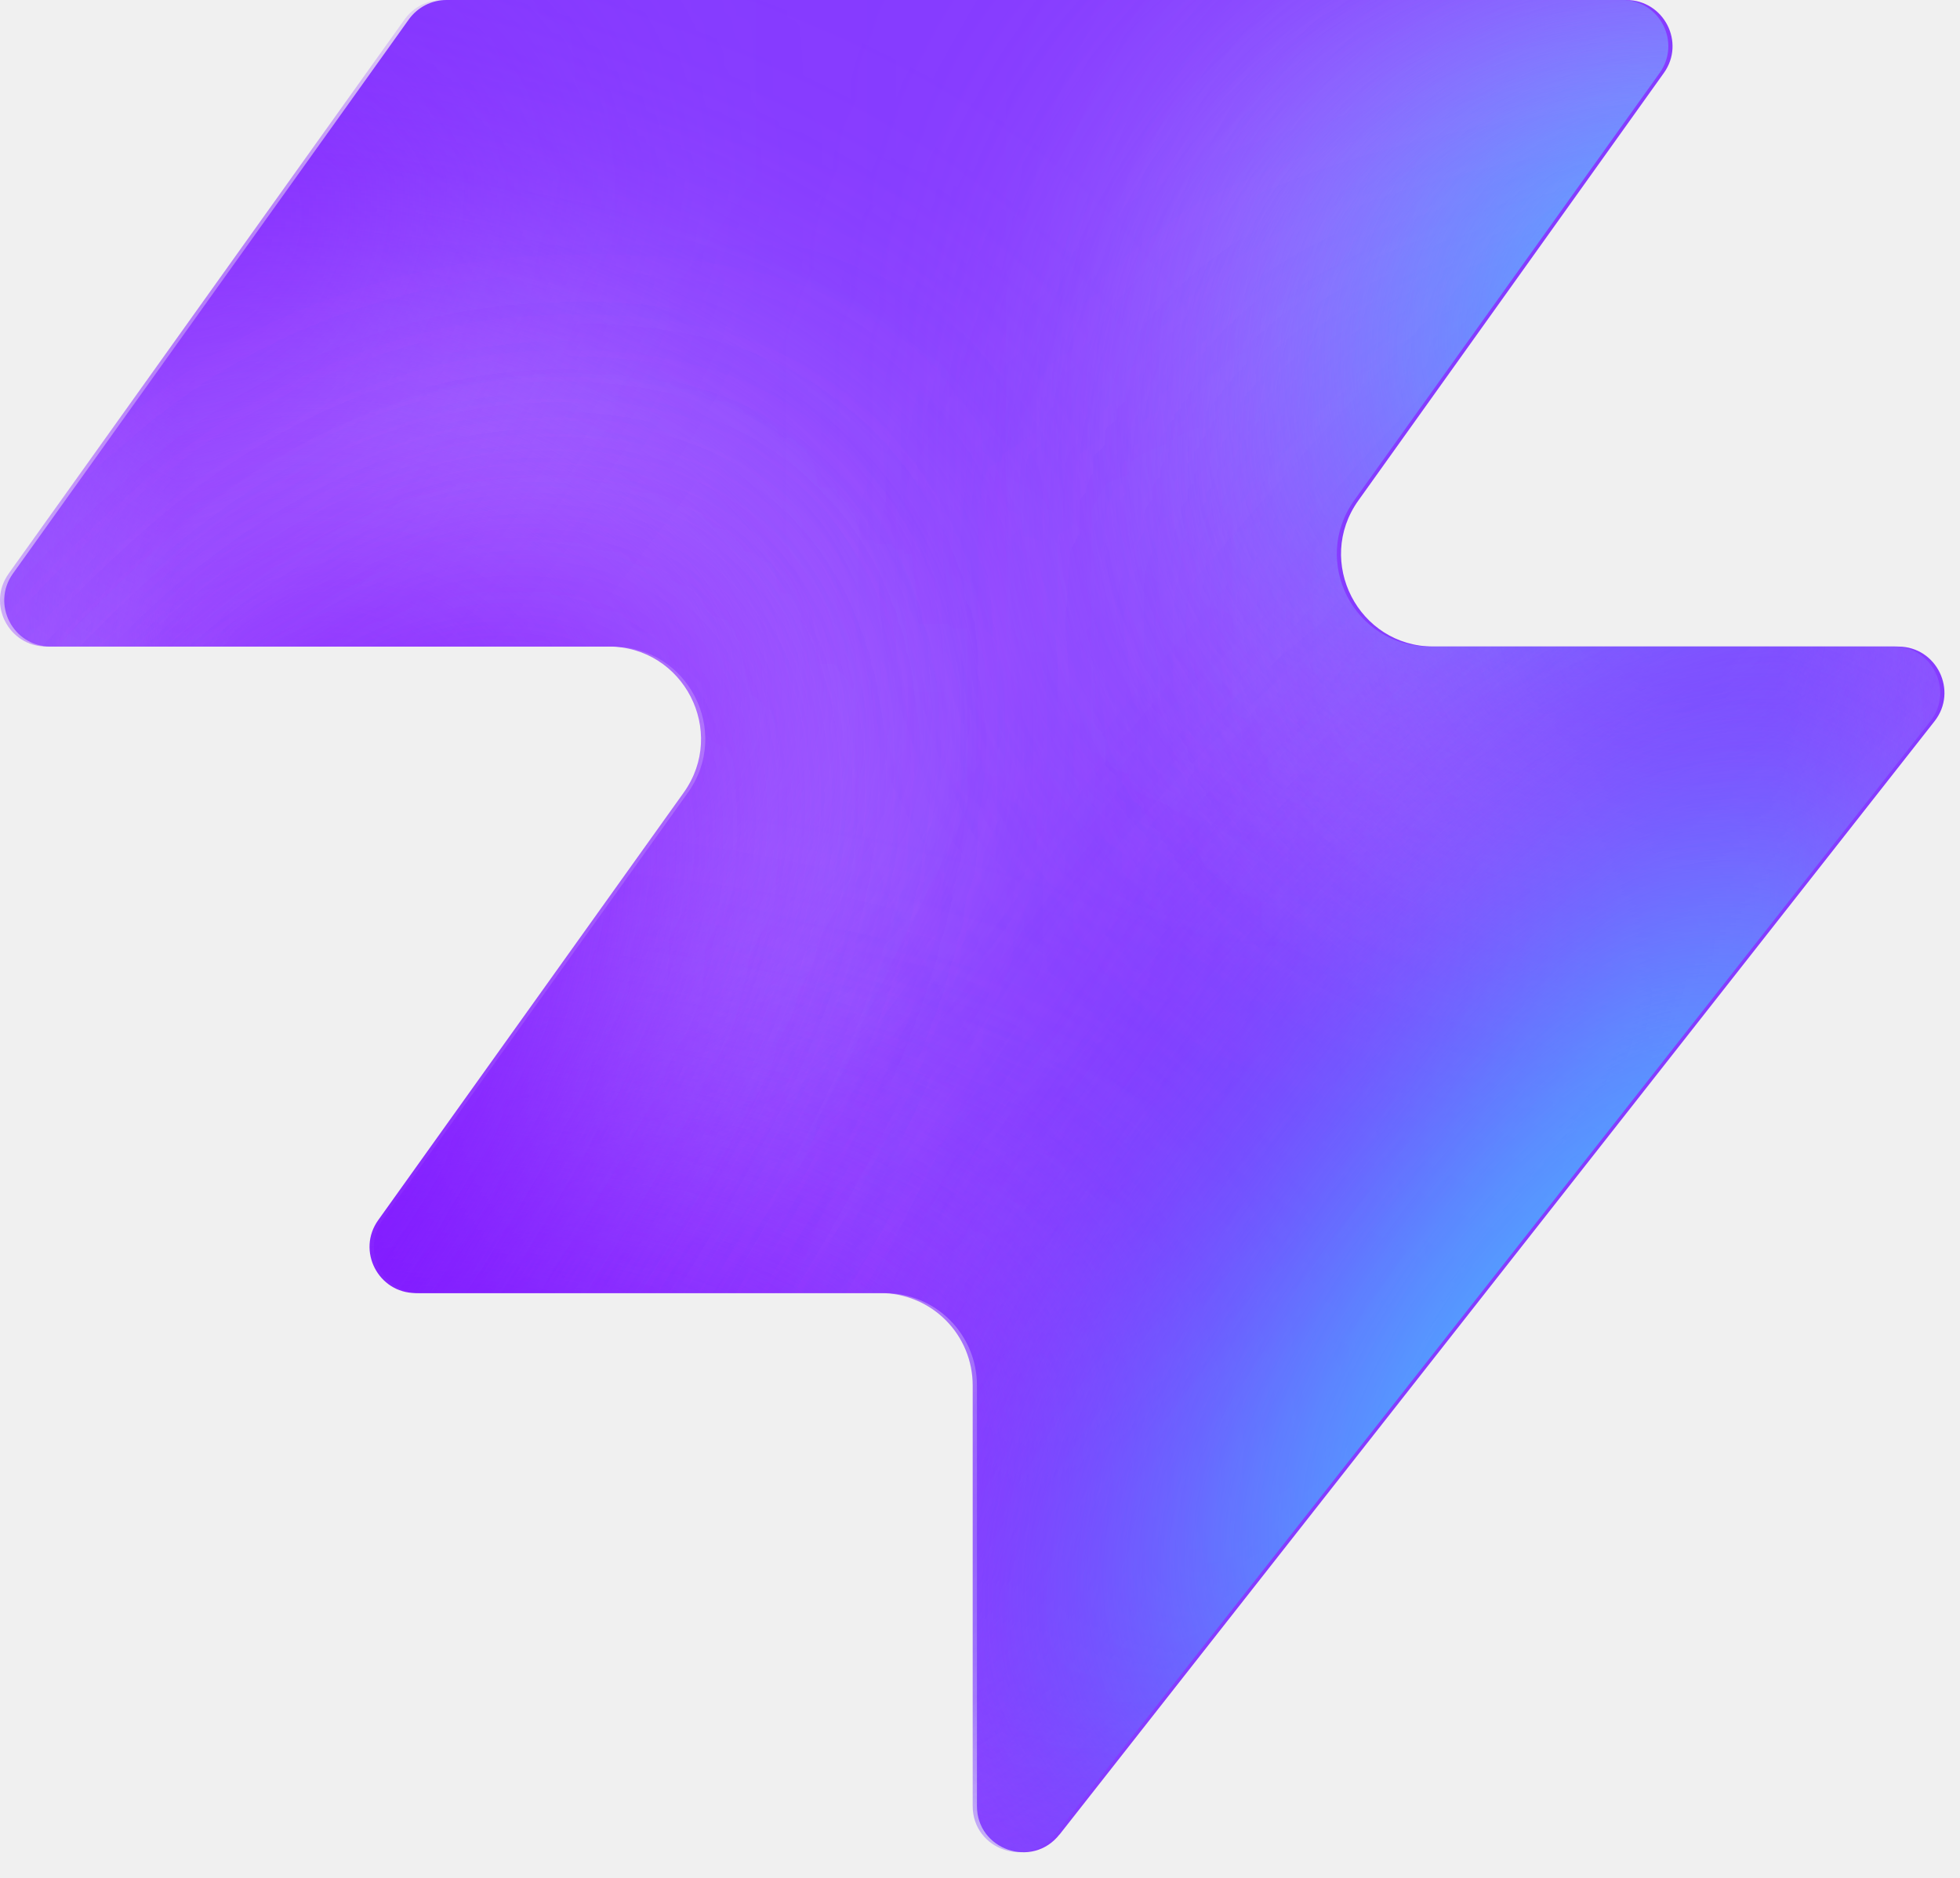
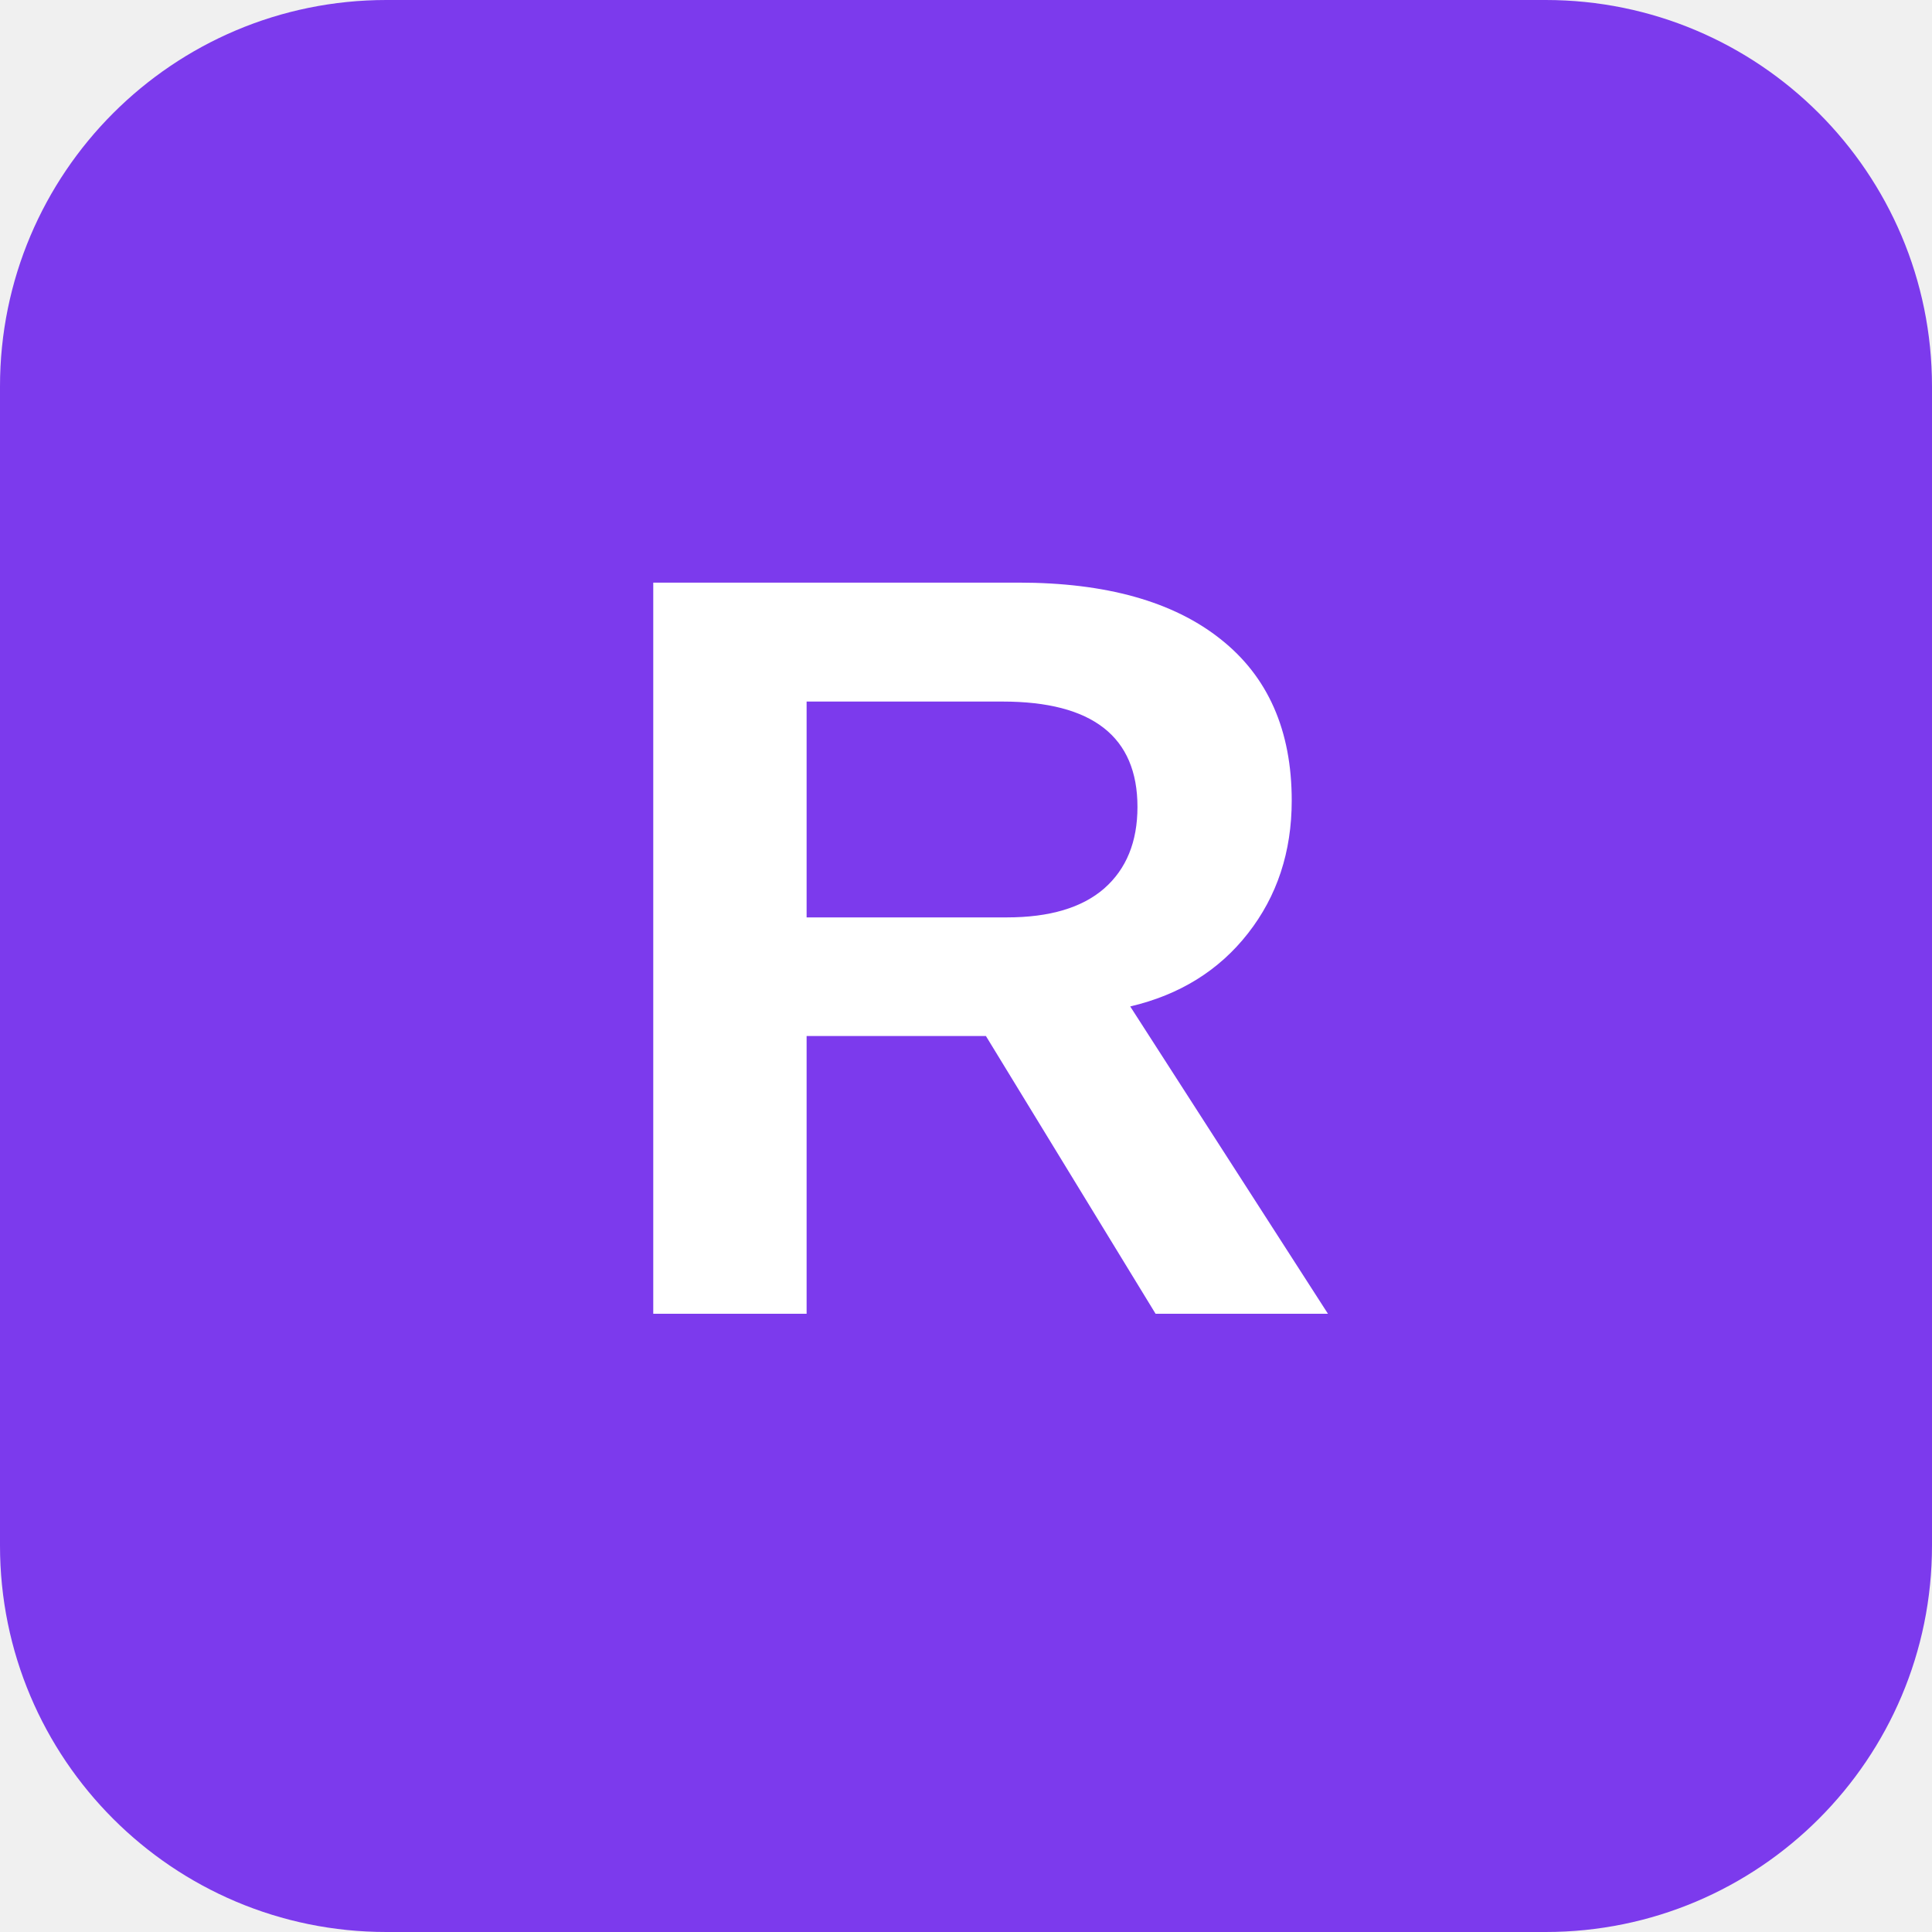
- <svg xmlns="http://www.w3.org/2000/svg" width="48" height="46" fill="none" viewBox="0 0 48 46">
-   <path fill="#863bff" d="M25.946 44.938c-.664.845-2.021.375-2.021-.698V33.937a2.26 2.26 0 0 0-2.262-2.262H10.287c-.92 0-1.456-1.04-.92-1.788l7.48-10.471c1.07-1.497 0-3.578-1.842-3.578H1.237c-.92 0-1.456-1.04-.92-1.788L10.013.474c.214-.297.556-.474.92-.474h28.894c.92 0 1.456 1.04.92 1.788l-7.48 10.471c-1.07 1.498 0 3.579 1.842 3.579h11.377c.943 0 1.473 1.088.89 1.83L25.947 44.94z" style="fill:#863bff;fill:color(display-p3 .525 .23 1);fill-opacity:1" />
-   <mask id="a" width="48" height="46" x="0" y="0" maskUnits="userSpaceOnUse" style="mask-type:alpha">
-     <path fill="#000" d="M25.842 44.938c-.664.844-2.021.375-2.021-.698V33.937a2.26 2.26 0 0 0-2.262-2.262H10.183c-.92 0-1.456-1.04-.92-1.788l7.48-10.471c1.07-1.498 0-3.579-1.842-3.579H1.133c-.92 0-1.456-1.04-.92-1.787L9.91.473c.214-.297.556-.474.92-.474h28.894c.92 0 1.456 1.04.92 1.788l-7.48 10.471c-1.07 1.498 0 3.578 1.842 3.578h11.377c.943 0 1.473 1.088.89 1.832L25.843 44.94z" style="fill:#000;fill-opacity:1" />
-   </mask>
-   <g mask="url(#a)">
-     <g filter="url(#b)">
-       <ellipse cx="5.508" cy="14.704" fill="#ede6ff" rx="5.508" ry="14.704" style="fill:#ede6ff;fill:color(display-p3 .927 .903 1);fill-opacity:1" transform="matrix(.00324 1 1 -.00324 -4.47 31.516)" />
-     </g>
-     <g filter="url(#c)">
-       <ellipse cx="10.399" cy="29.851" fill="#ede6ff" rx="10.399" ry="29.851" style="fill:#ede6ff;fill:color(display-p3 .927 .903 1);fill-opacity:1" transform="matrix(.00324 1 1 -.00324 -39.328 7.883)" />
-     </g>
-     <g filter="url(#d)">
-       <ellipse cx="5.508" cy="30.487" fill="#7e14ff" rx="5.508" ry="30.487" style="fill:#7e14ff;fill:color(display-p3 .492 .077 1);fill-opacity:1" transform="rotate(89.814 -25.913 -14.639)scale(1 -1)" />
-     </g>
-     <g filter="url(#e)">
-       <ellipse cx="5.508" cy="30.599" fill="#7e14ff" rx="5.508" ry="30.599" style="fill:#7e14ff;fill:color(display-p3 .492 .077 1);fill-opacity:1" transform="rotate(89.814 -32.644 -3.334)scale(1 -1)" />
-     </g>
-     <g filter="url(#f)">
-       <ellipse cx="5.508" cy="30.599" fill="#7e14ff" rx="5.508" ry="30.599" style="fill:#7e14ff;fill:color(display-p3 .492 .077 1);fill-opacity:1" transform="matrix(.00324 1 1 -.00324 -34.34 30.47)" />
-     </g>
-     <g filter="url(#g)">
-       <ellipse cx="14.072" cy="22.078" fill="#ede6ff" rx="14.072" ry="22.078" style="fill:#ede6ff;fill:color(display-p3 .927 .903 1);fill-opacity:1" transform="rotate(93.35 24.506 48.493)scale(-1 1)" />
-     </g>
-     <g filter="url(#h)">
-       <ellipse cx="3.47" cy="21.501" fill="#7e14ff" rx="3.47" ry="21.501" style="fill:#7e14ff;fill:color(display-p3 .492 .077 1);fill-opacity:1" transform="rotate(89.009 28.708 47.59)scale(-1 1)" />
-     </g>
-     <g filter="url(#i)">
-       <ellipse cx="3.47" cy="21.501" fill="#7e14ff" rx="3.47" ry="21.501" style="fill:#7e14ff;fill:color(display-p3 .492 .077 1);fill-opacity:1" transform="rotate(89.009 28.708 47.59)scale(-1 1)" />
-     </g>
-     <g filter="url(#j)">
-       <ellipse cx=".387" cy="8.972" fill="#7e14ff" rx="4.407" ry="29.108" style="fill:#7e14ff;fill:color(display-p3 .492 .077 1);fill-opacity:1" transform="rotate(39.51 .387 8.972)" />
-     </g>
-     <g filter="url(#k)">
-       <ellipse cx="47.523" cy="-6.092" fill="#7e14ff" rx="4.407" ry="29.108" style="fill:#7e14ff;fill:color(display-p3 .492 .077 1);fill-opacity:1" transform="rotate(37.892 47.523 -6.092)" />
-     </g>
-     <g filter="url(#l)">
-       <ellipse cx="41.412" cy="6.333" fill="#47bfff" rx="5.971" ry="9.665" style="fill:#47bfff;fill:color(display-p3 .28 .748 1);fill-opacity:1" transform="rotate(37.892 41.412 6.333)" />
-     </g>
-     <g filter="url(#m)">
-       <ellipse cx="-1.879" cy="38.332" fill="#7e14ff" rx="4.407" ry="29.108" style="fill:#7e14ff;fill:color(display-p3 .492 .077 1);fill-opacity:1" transform="rotate(37.892 -1.88 38.332)" />
-     </g>
-     <g filter="url(#n)">
-       <ellipse cx="-1.879" cy="38.332" fill="#7e14ff" rx="4.407" ry="29.108" style="fill:#7e14ff;fill:color(display-p3 .492 .077 1);fill-opacity:1" transform="rotate(37.892 -1.88 38.332)" />
-     </g>
-     <g filter="url(#o)">
-       <ellipse cx="35.651" cy="29.907" fill="#7e14ff" rx="4.407" ry="29.108" style="fill:#7e14ff;fill:color(display-p3 .492 .077 1);fill-opacity:1" transform="rotate(37.892 35.651 29.907)" />
-     </g>
-     <g filter="url(#p)">
-       <ellipse cx="38.418" cy="32.4" fill="#47bfff" rx="5.971" ry="15.297" style="fill:#47bfff;fill:color(display-p3 .28 .748 1);fill-opacity:1" transform="rotate(37.892 38.418 32.4)" />
-     </g>
-   </g>
-   <defs>
-     <filter id="b" width="60.045" height="41.654" x="-19.77" y="16.149" color-interpolation-filters="sRGB" filterUnits="userSpaceOnUse">
-       <feFlood flood-opacity="0" result="BackgroundImageFix" />
-       <feBlend in="SourceGraphic" in2="BackgroundImageFix" result="shape" />
-       <feGaussianBlur result="effect1_foregroundBlur_2002_17158" stdDeviation="7.659" />
-     </filter>
-     <filter id="c" width="90.34" height="51.437" x="-54.613" y="-7.533" color-interpolation-filters="sRGB" filterUnits="userSpaceOnUse">
-       <feFlood flood-opacity="0" result="BackgroundImageFix" />
-       <feBlend in="SourceGraphic" in2="BackgroundImageFix" result="shape" />
-       <feGaussianBlur result="effect1_foregroundBlur_2002_17158" stdDeviation="7.659" />
-     </filter>
-     <filter id="d" width="79.355" height="29.4" x="-49.64" y="2.03" color-interpolation-filters="sRGB" filterUnits="userSpaceOnUse">
-       <feFlood flood-opacity="0" result="BackgroundImageFix" />
-       <feBlend in="SourceGraphic" in2="BackgroundImageFix" result="shape" />
-       <feGaussianBlur result="effect1_foregroundBlur_2002_17158" stdDeviation="4.596" />
-     </filter>
-     <filter id="e" width="79.579" height="29.4" x="-45.045" y="20.029" color-interpolation-filters="sRGB" filterUnits="userSpaceOnUse">
-       <feFlood flood-opacity="0" result="BackgroundImageFix" />
-       <feBlend in="SourceGraphic" in2="BackgroundImageFix" result="shape" />
-       <feGaussianBlur result="effect1_foregroundBlur_2002_17158" stdDeviation="4.596" />
-     </filter>
-     <filter id="f" width="79.579" height="29.4" x="-43.513" y="21.178" color-interpolation-filters="sRGB" filterUnits="userSpaceOnUse">
-       <feFlood flood-opacity="0" result="BackgroundImageFix" />
-       <feBlend in="SourceGraphic" in2="BackgroundImageFix" result="shape" />
-       <feGaussianBlur result="effect1_foregroundBlur_2002_17158" stdDeviation="4.596" />
-     </filter>
-     <filter id="g" width="74.749" height="58.852" x="15.756" y="-17.901" color-interpolation-filters="sRGB" filterUnits="userSpaceOnUse">
-       <feFlood flood-opacity="0" result="BackgroundImageFix" />
-       <feBlend in="SourceGraphic" in2="BackgroundImageFix" result="shape" />
-       <feGaussianBlur result="effect1_foregroundBlur_2002_17158" stdDeviation="7.659" />
-     </filter>
-     <filter id="h" width="61.377" height="25.362" x="23.548" y="2.284" color-interpolation-filters="sRGB" filterUnits="userSpaceOnUse">
-       <feFlood flood-opacity="0" result="BackgroundImageFix" />
-       <feBlend in="SourceGraphic" in2="BackgroundImageFix" result="shape" />
-       <feGaussianBlur result="effect1_foregroundBlur_2002_17158" stdDeviation="4.596" />
-     </filter>
-     <filter id="i" width="61.377" height="25.362" x="23.548" y="2.284" color-interpolation-filters="sRGB" filterUnits="userSpaceOnUse">
-       <feFlood flood-opacity="0" result="BackgroundImageFix" />
-       <feBlend in="SourceGraphic" in2="BackgroundImageFix" result="shape" />
-       <feGaussianBlur result="effect1_foregroundBlur_2002_17158" stdDeviation="4.596" />
-     </filter>
-     <filter id="j" width="56.045" height="63.649" x="-27.636" y="-22.853" color-interpolation-filters="sRGB" filterUnits="userSpaceOnUse">
-       <feFlood flood-opacity="0" result="BackgroundImageFix" />
-       <feBlend in="SourceGraphic" in2="BackgroundImageFix" result="shape" />
-       <feGaussianBlur result="effect1_foregroundBlur_2002_17158" stdDeviation="4.596" />
-     </filter>
-     <filter id="k" width="54.814" height="64.646" x="20.116" y="-38.415" color-interpolation-filters="sRGB" filterUnits="userSpaceOnUse">
-       <feFlood flood-opacity="0" result="BackgroundImageFix" />
-       <feBlend in="SourceGraphic" in2="BackgroundImageFix" result="shape" />
-       <feGaussianBlur result="effect1_foregroundBlur_2002_17158" stdDeviation="4.596" />
-     </filter>
-     <filter id="l" width="33.541" height="35.313" x="24.641" y="-11.323" color-interpolation-filters="sRGB" filterUnits="userSpaceOnUse">
-       <feFlood flood-opacity="0" result="BackgroundImageFix" />
-       <feBlend in="SourceGraphic" in2="BackgroundImageFix" result="shape" />
-       <feGaussianBlur result="effect1_foregroundBlur_2002_17158" stdDeviation="4.596" />
-     </filter>
-     <filter id="m" width="54.814" height="64.646" x="-29.286" y="6.009" color-interpolation-filters="sRGB" filterUnits="userSpaceOnUse">
-       <feFlood flood-opacity="0" result="BackgroundImageFix" />
-       <feBlend in="SourceGraphic" in2="BackgroundImageFix" result="shape" />
-       <feGaussianBlur result="effect1_foregroundBlur_2002_17158" stdDeviation="4.596" />
-     </filter>
-     <filter id="n" width="54.814" height="64.646" x="-29.286" y="6.009" color-interpolation-filters="sRGB" filterUnits="userSpaceOnUse">
-       <feFlood flood-opacity="0" result="BackgroundImageFix" />
-       <feBlend in="SourceGraphic" in2="BackgroundImageFix" result="shape" />
-       <feGaussianBlur result="effect1_foregroundBlur_2002_17158" stdDeviation="4.596" />
-     </filter>
-     <filter id="o" width="54.814" height="64.646" x="8.244" y="-2.416" color-interpolation-filters="sRGB" filterUnits="userSpaceOnUse">
-       <feFlood flood-opacity="0" result="BackgroundImageFix" />
-       <feBlend in="SourceGraphic" in2="BackgroundImageFix" result="shape" />
-       <feGaussianBlur result="effect1_foregroundBlur_2002_17158" stdDeviation="4.596" />
-     </filter>
-     <filter id="p" width="39.409" height="43.623" x="18.713" y="10.588" color-interpolation-filters="sRGB" filterUnits="userSpaceOnUse">
-       <feFlood flood-opacity="0" result="BackgroundImageFix" />
-       <feBlend in="SourceGraphic" in2="BackgroundImageFix" result="shape" />
-       <feGaussianBlur result="effect1_foregroundBlur_2002_17158" stdDeviation="4.596" />
-     </filter>
-   </defs>
+ <svg xmlns="http://www.w3.org/2000/svg" viewBox="0 0 100 100">
+   <rect width="100" height="100" rx="20" fill="#7c3aed" />
+   <text x="50" y="68" font-size="55" font-family="Arial" font-weight="bold" fill="white" text-anchor="middle">R</text>
</svg>
